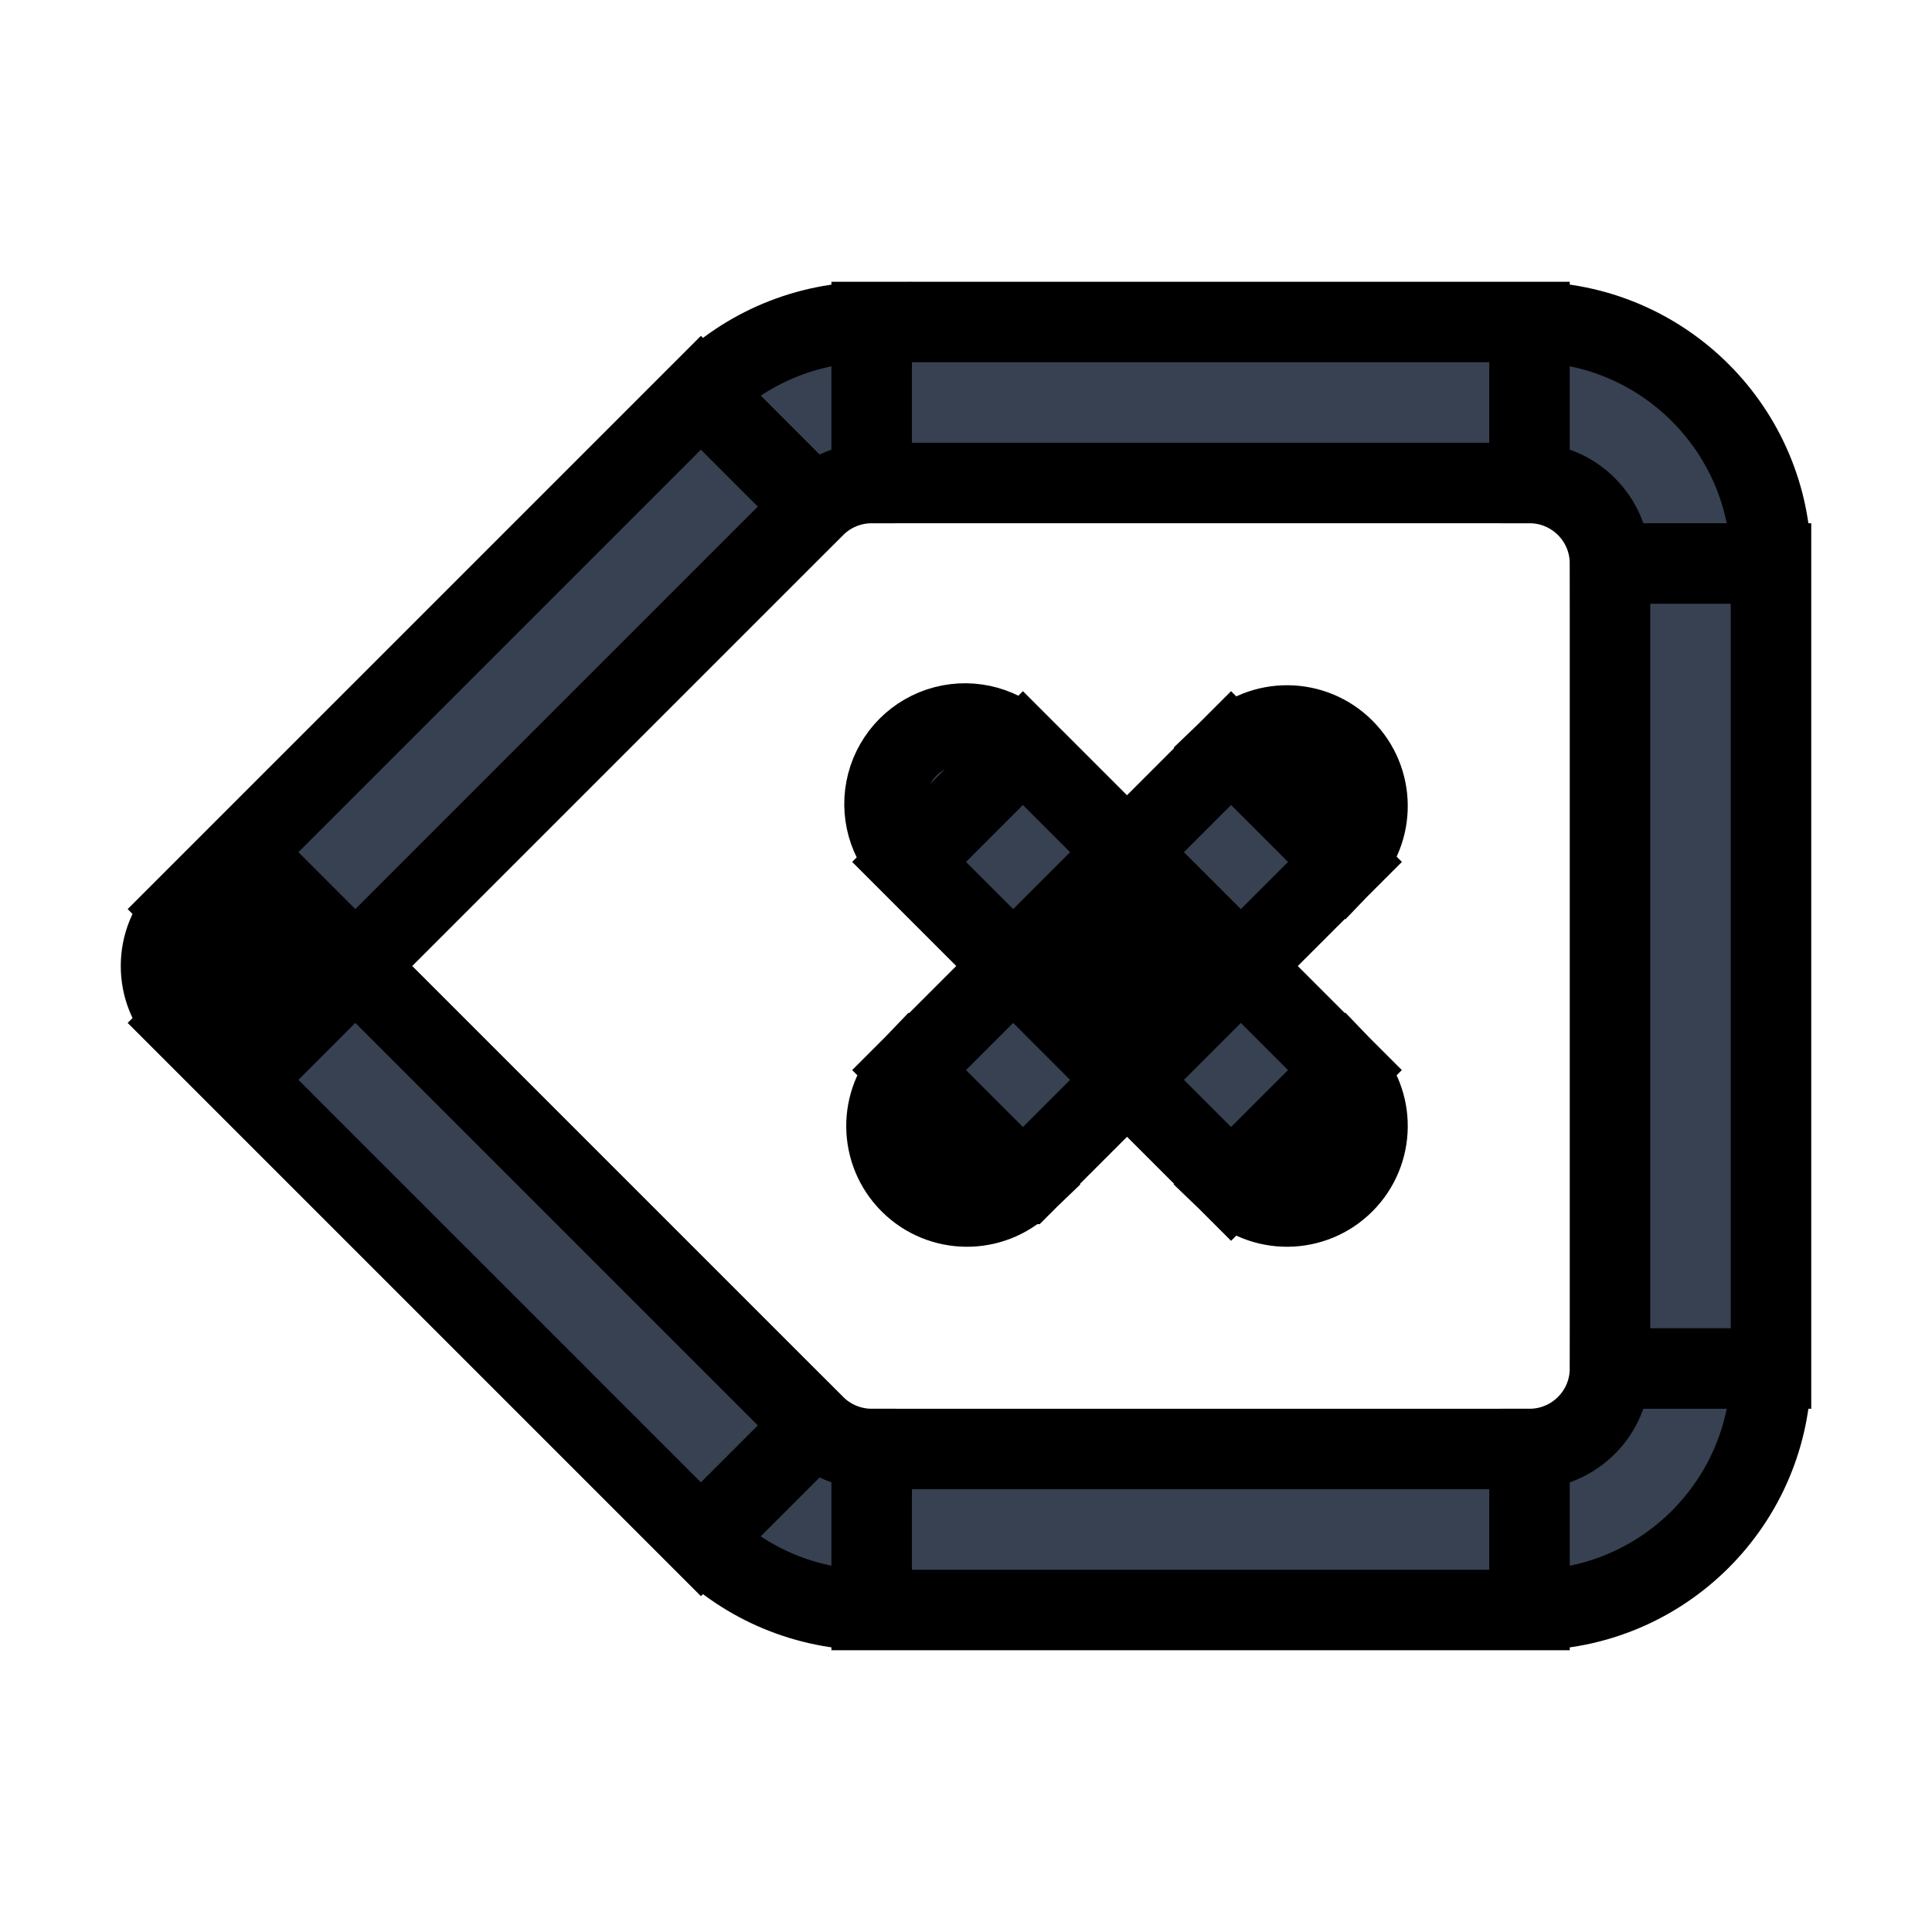
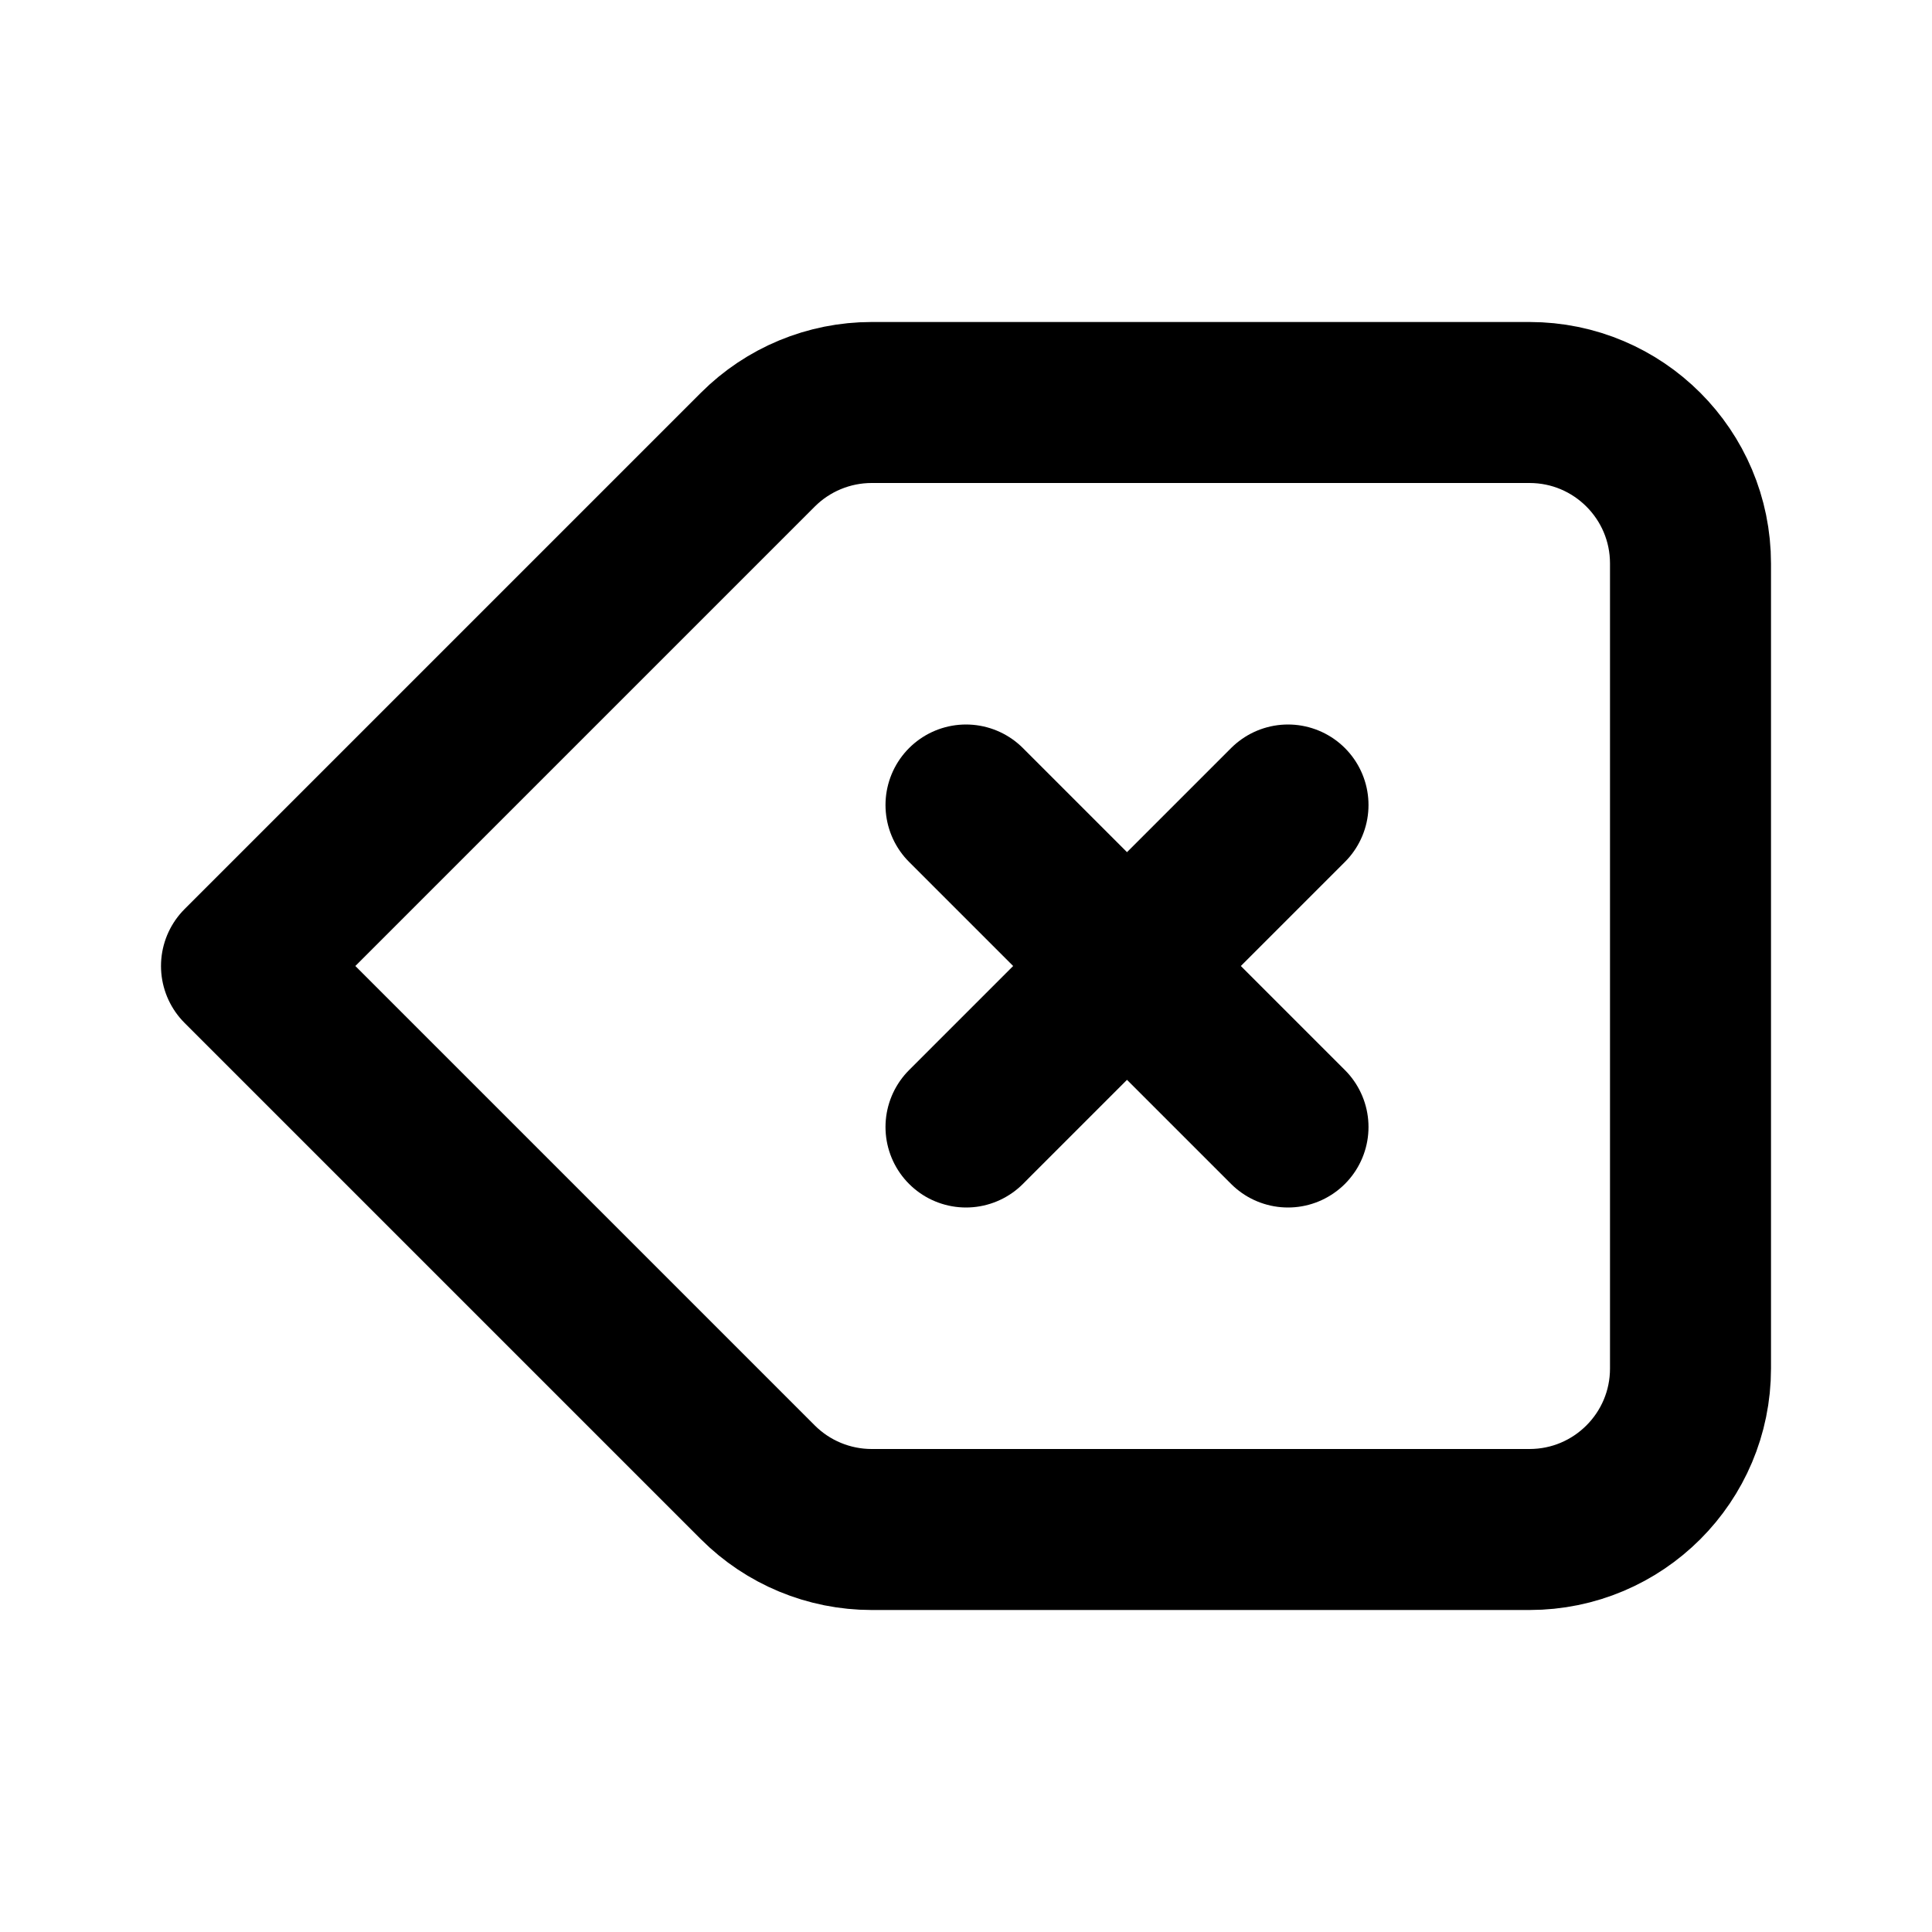
<svg xmlns="http://www.w3.org/2000/svg" fill="none" viewBox="0 0 24 24" stroke="currentColor">
-   <path fill="#374151" d="M3 12l-.707-.707a1 1 0 000 1.414L3 12zm6.414 6.414l.707-.707-.707.707zm0-12.828l.707.707-.707-.707zm1.879 7.707a1 1 0 001.414 1.414l-1.414-1.414zm5.414-2.586a1 1 0 00-1.414-1.414l1.414 1.414zm-4-1.414a1 1 0 10-1.414 1.414l1.414-1.414zm2.586 5.414a1 1 0 001.414-1.414l-1.414 1.414zM10.828 6H19V4h-8.172v2zM20 7v10h2V7h-2zm-1 11h-8.172v2H19v-2zm-8.879-.293l-6.414-6.414-1.414 1.414 6.414 6.414 1.414-1.414zm-6.414-5l6.414-6.414-1.414-1.414-6.414 6.414 1.414 1.414zM10.828 18a1 1 0 01-.707-.293l-1.414 1.414a3 3 0 002.121.879v-2zM20 17a1 1 0 01-1 1v2a3 3 0 003-3h-2zM19 6a1 1 0 011 1h2a3 3 0 00-3-3v2zm-8.172-2a3 3 0 00-2.12.879l1.413 1.414A1 1 0 0110.828 6V4zm1.88 10.707l2-2-1.415-1.414-2 2 1.414 1.414zm2-2l2-2-1.415-1.414-2 2 1.414 1.414zm-3.415-2l2 2 1.414-1.414-2-2-1.414 1.414zm2 2l2 2 1.414-1.414-2-2-1.414 1.414z" />
+   <path stroke-linecap="round" stroke-linejoin="round" stroke-width="2" d="M12 14l2-2m0 0l2-2m-2 2l-2-2m2 2l2 2M3 12l6.414 6.414a2 2 0 001.414.586H19a2 2 0 002-2V7a2 2 0 00-2-2h-8.172a2 2 0 00-1.414.586L3 12z" />
</svg>
